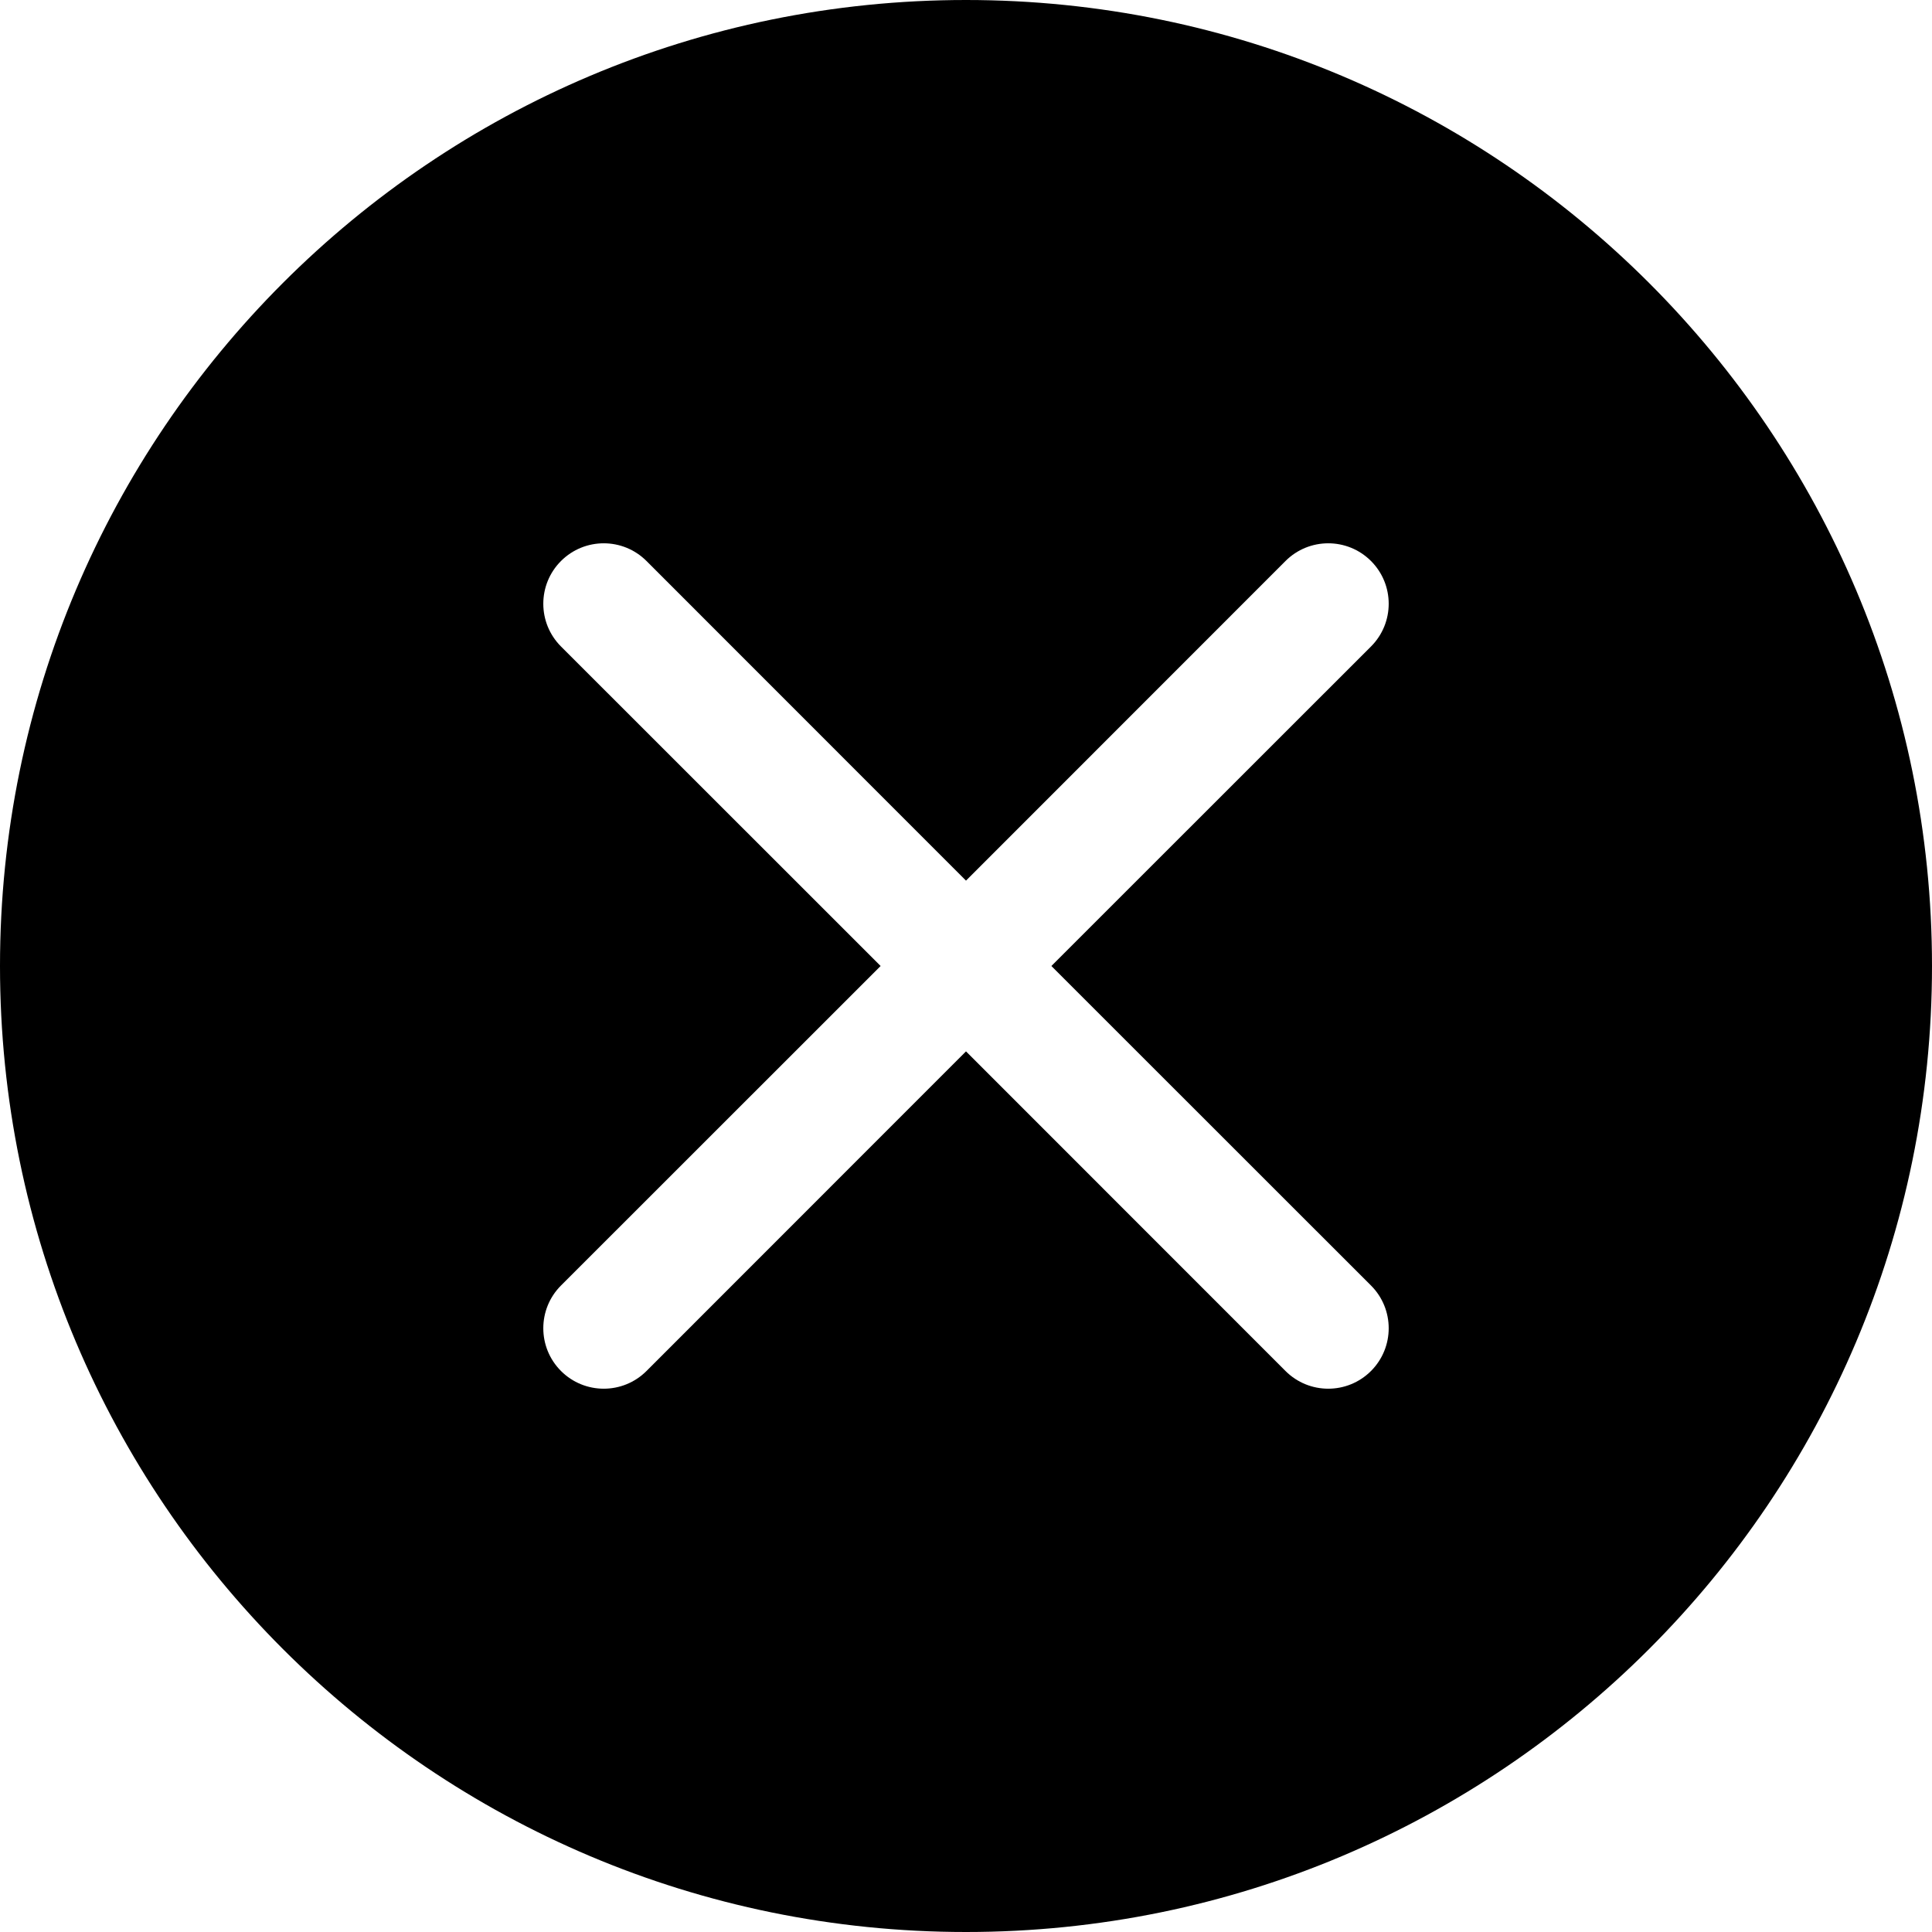
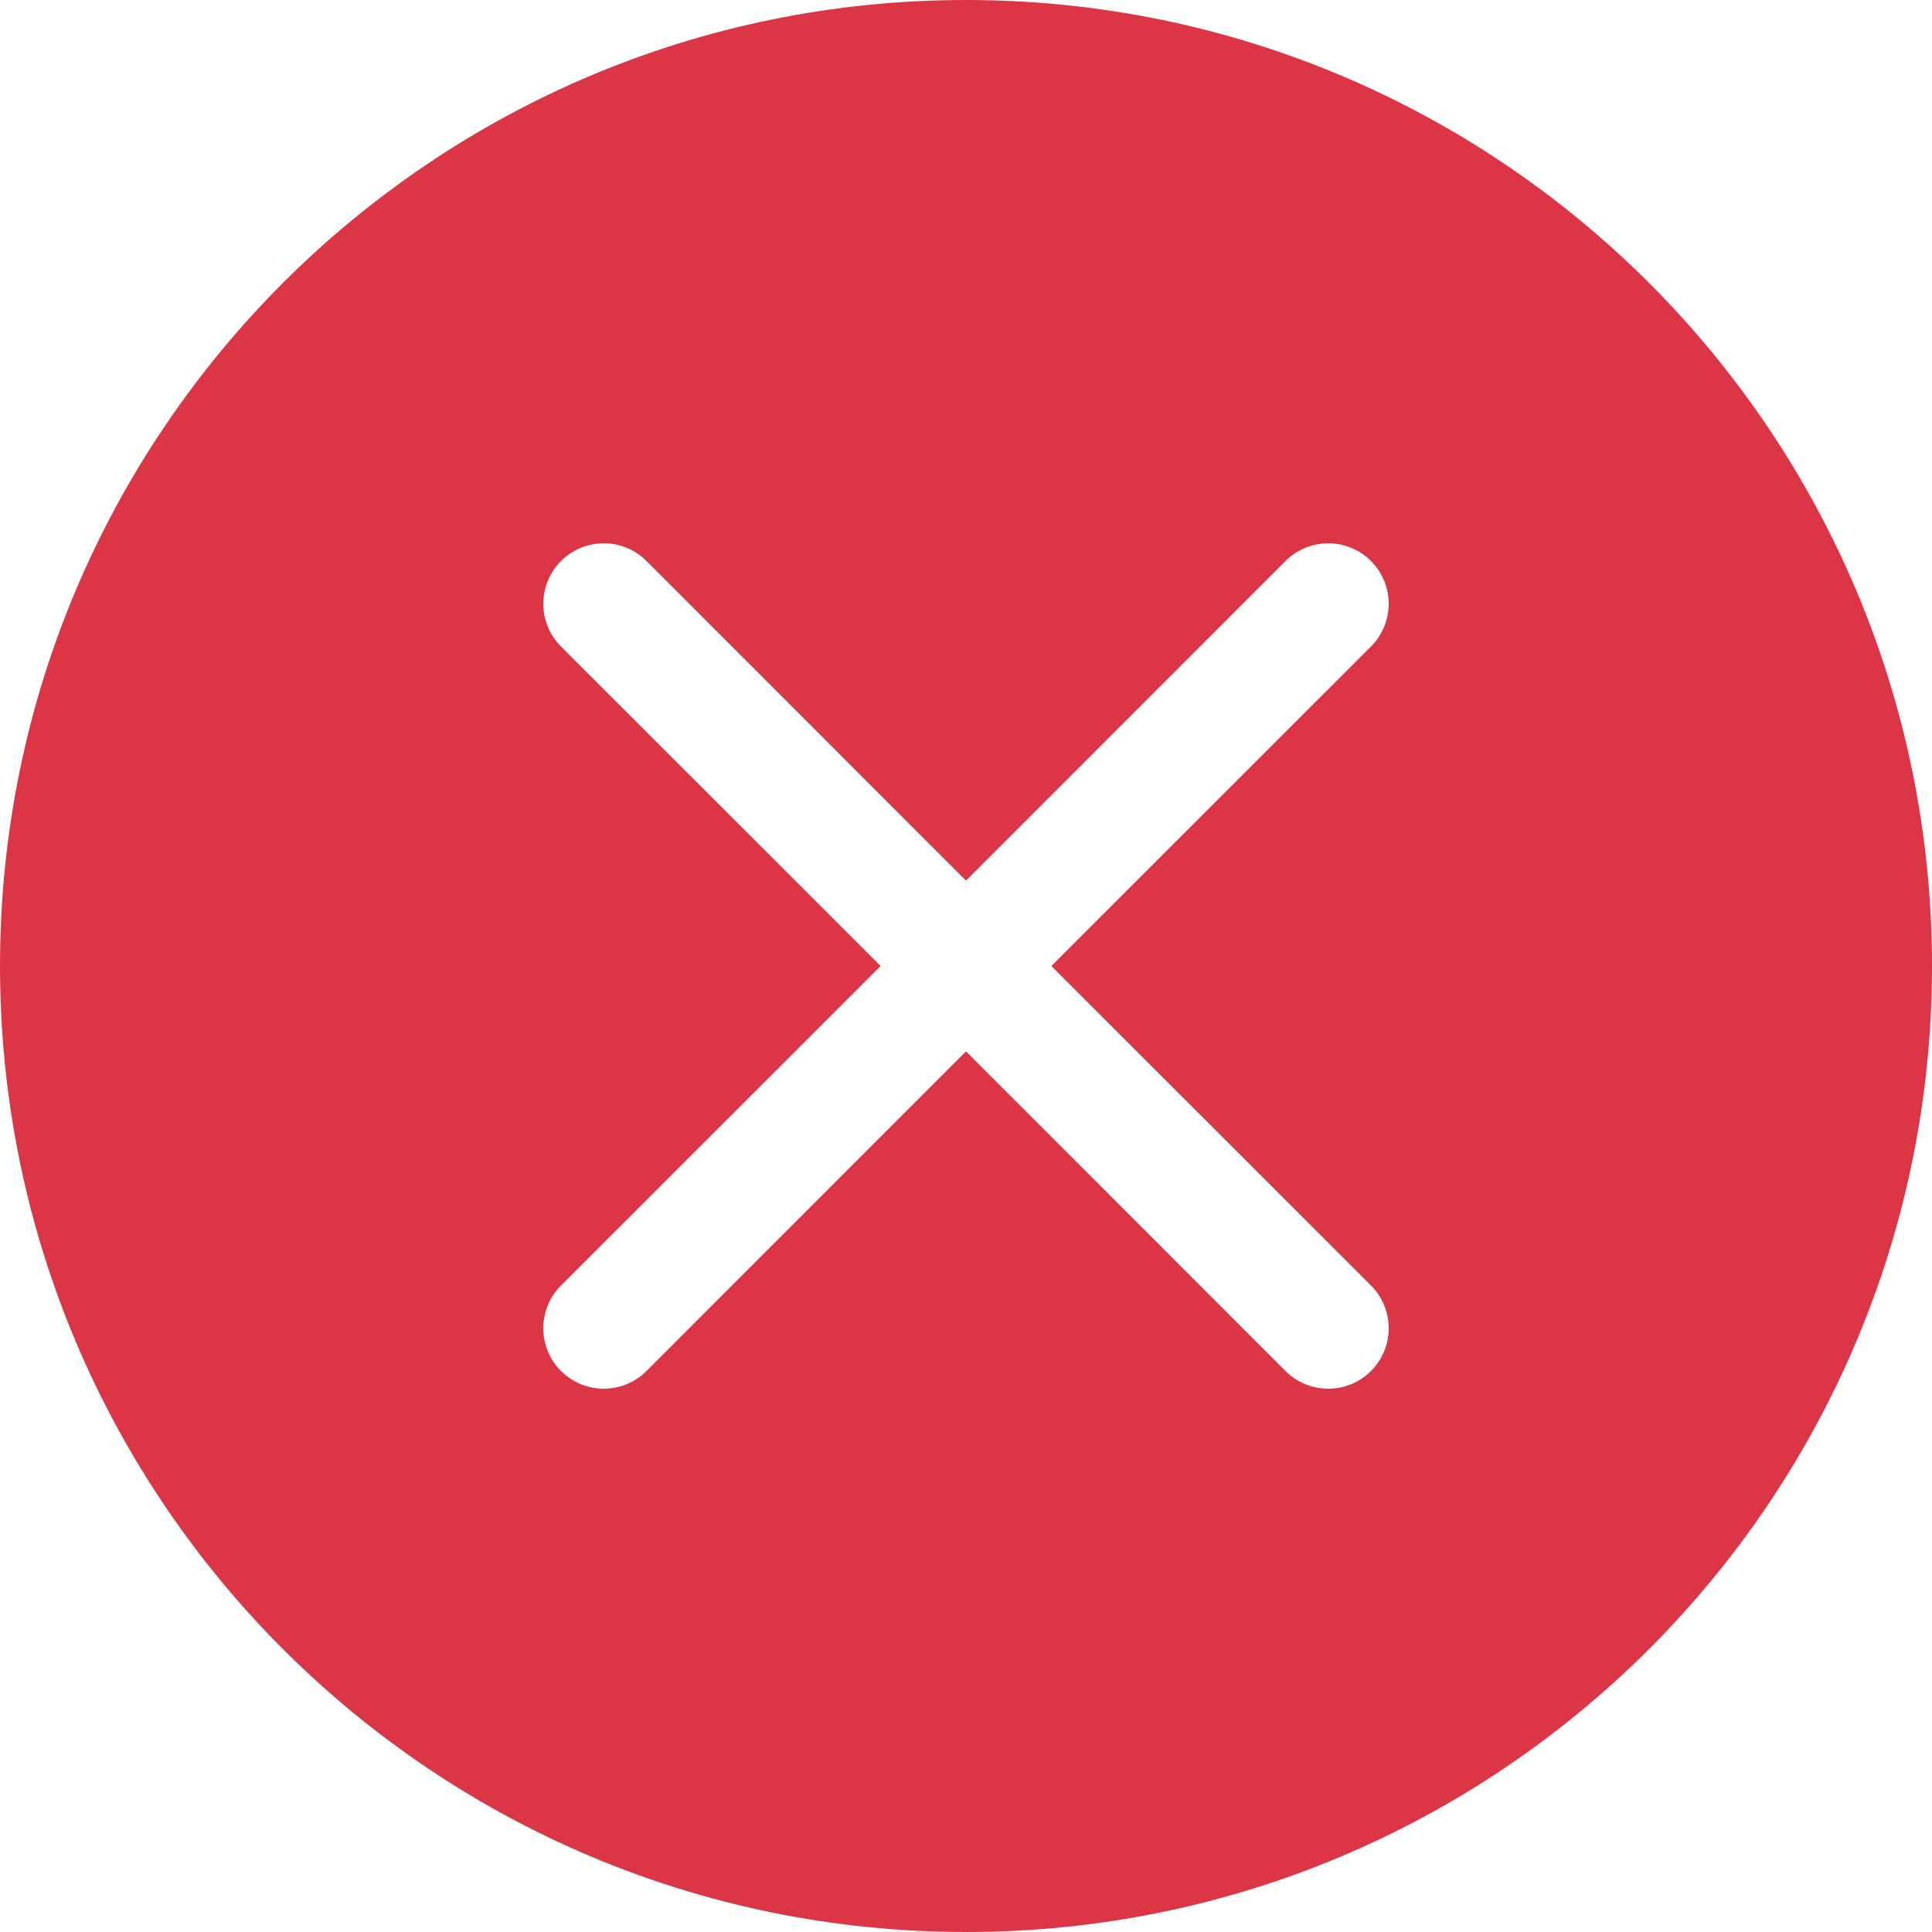
- <svg xmlns="http://www.w3.org/2000/svg" width="16" height="16" fill="currentColor" class="bi bi-x-circle-fill" viewBox="0 0 16 16">
+ <svg xmlns="http://www.w3.org/2000/svg" width="16" height="16" fill="#dc3545" class="bi bi-x-circle-fill" viewBox="0 0 16 16">
  <path d="M16 8A8 8 0 1 1 0 8a8 8 0 0 1 16 0zM5.354 4.646a.5.5 0 1 0-.708.708L7.293 8l-2.647 2.646a.5.5 0 0 0 .708.708L8 8.707l2.646 2.647a.5.5 0 0 0 .708-.708L8.707 8l2.647-2.646a.5.5 0 0 0-.708-.708L8 7.293 5.354 4.646z" />
</svg>
